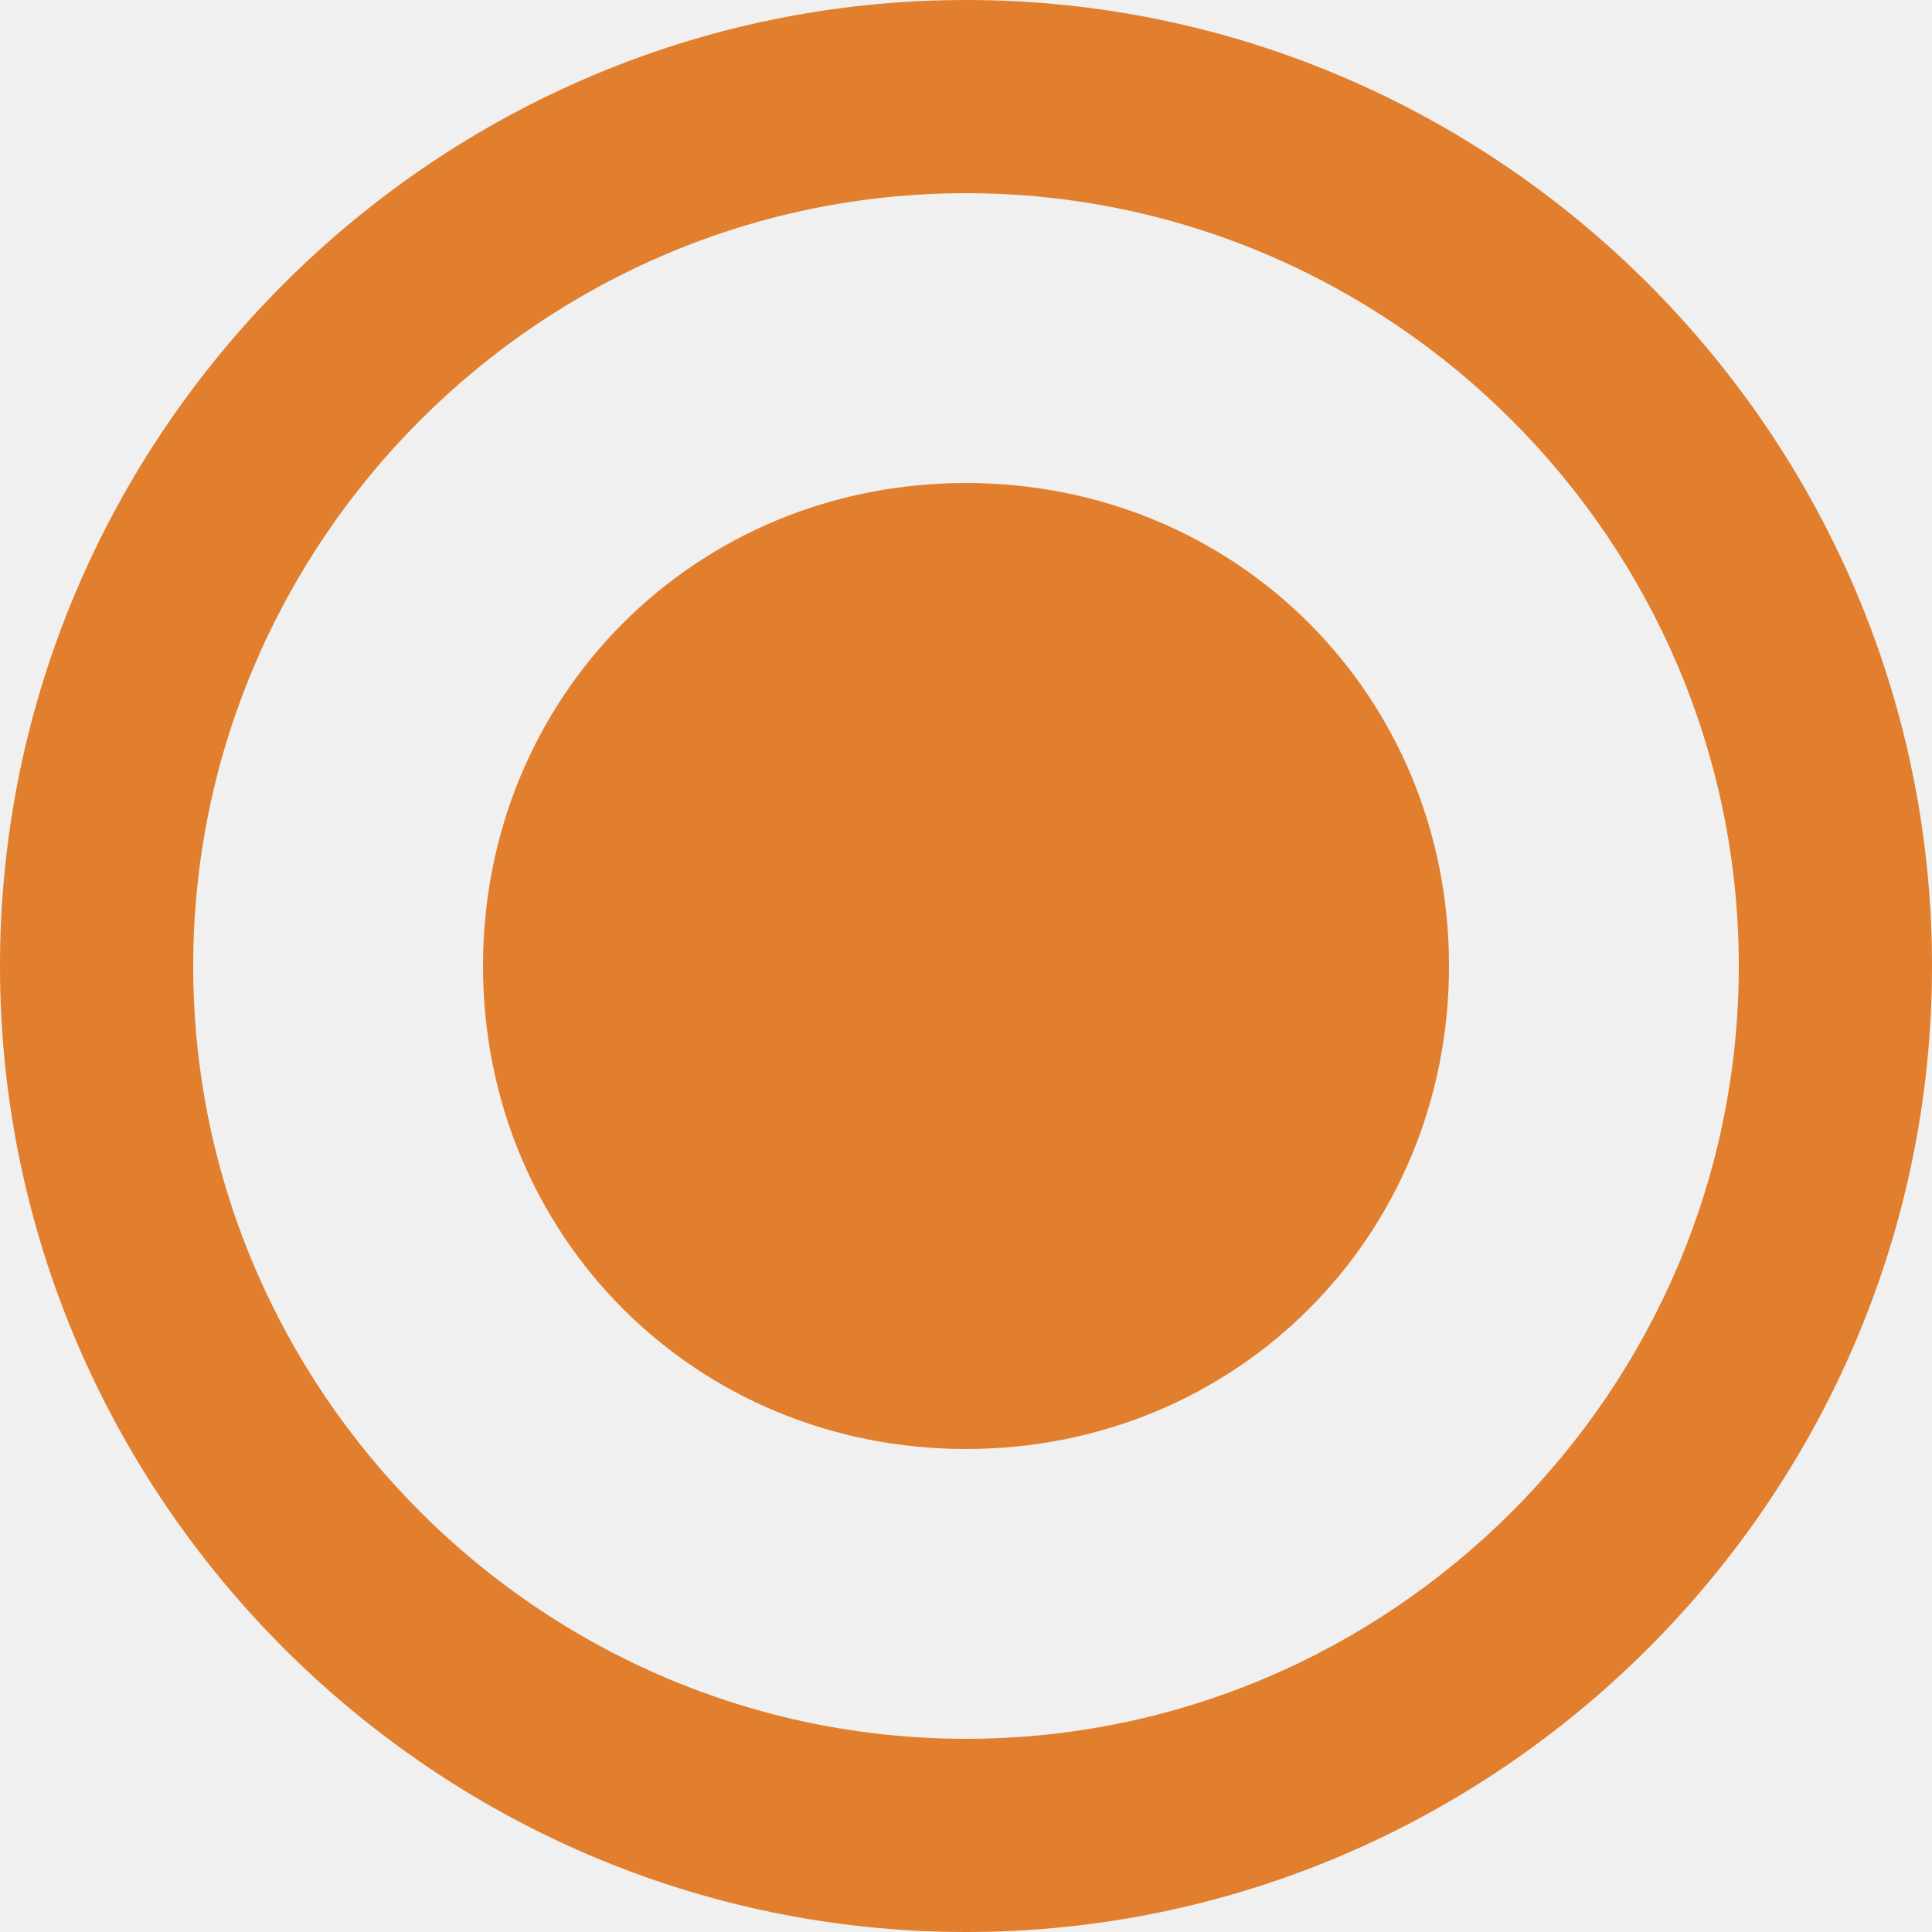
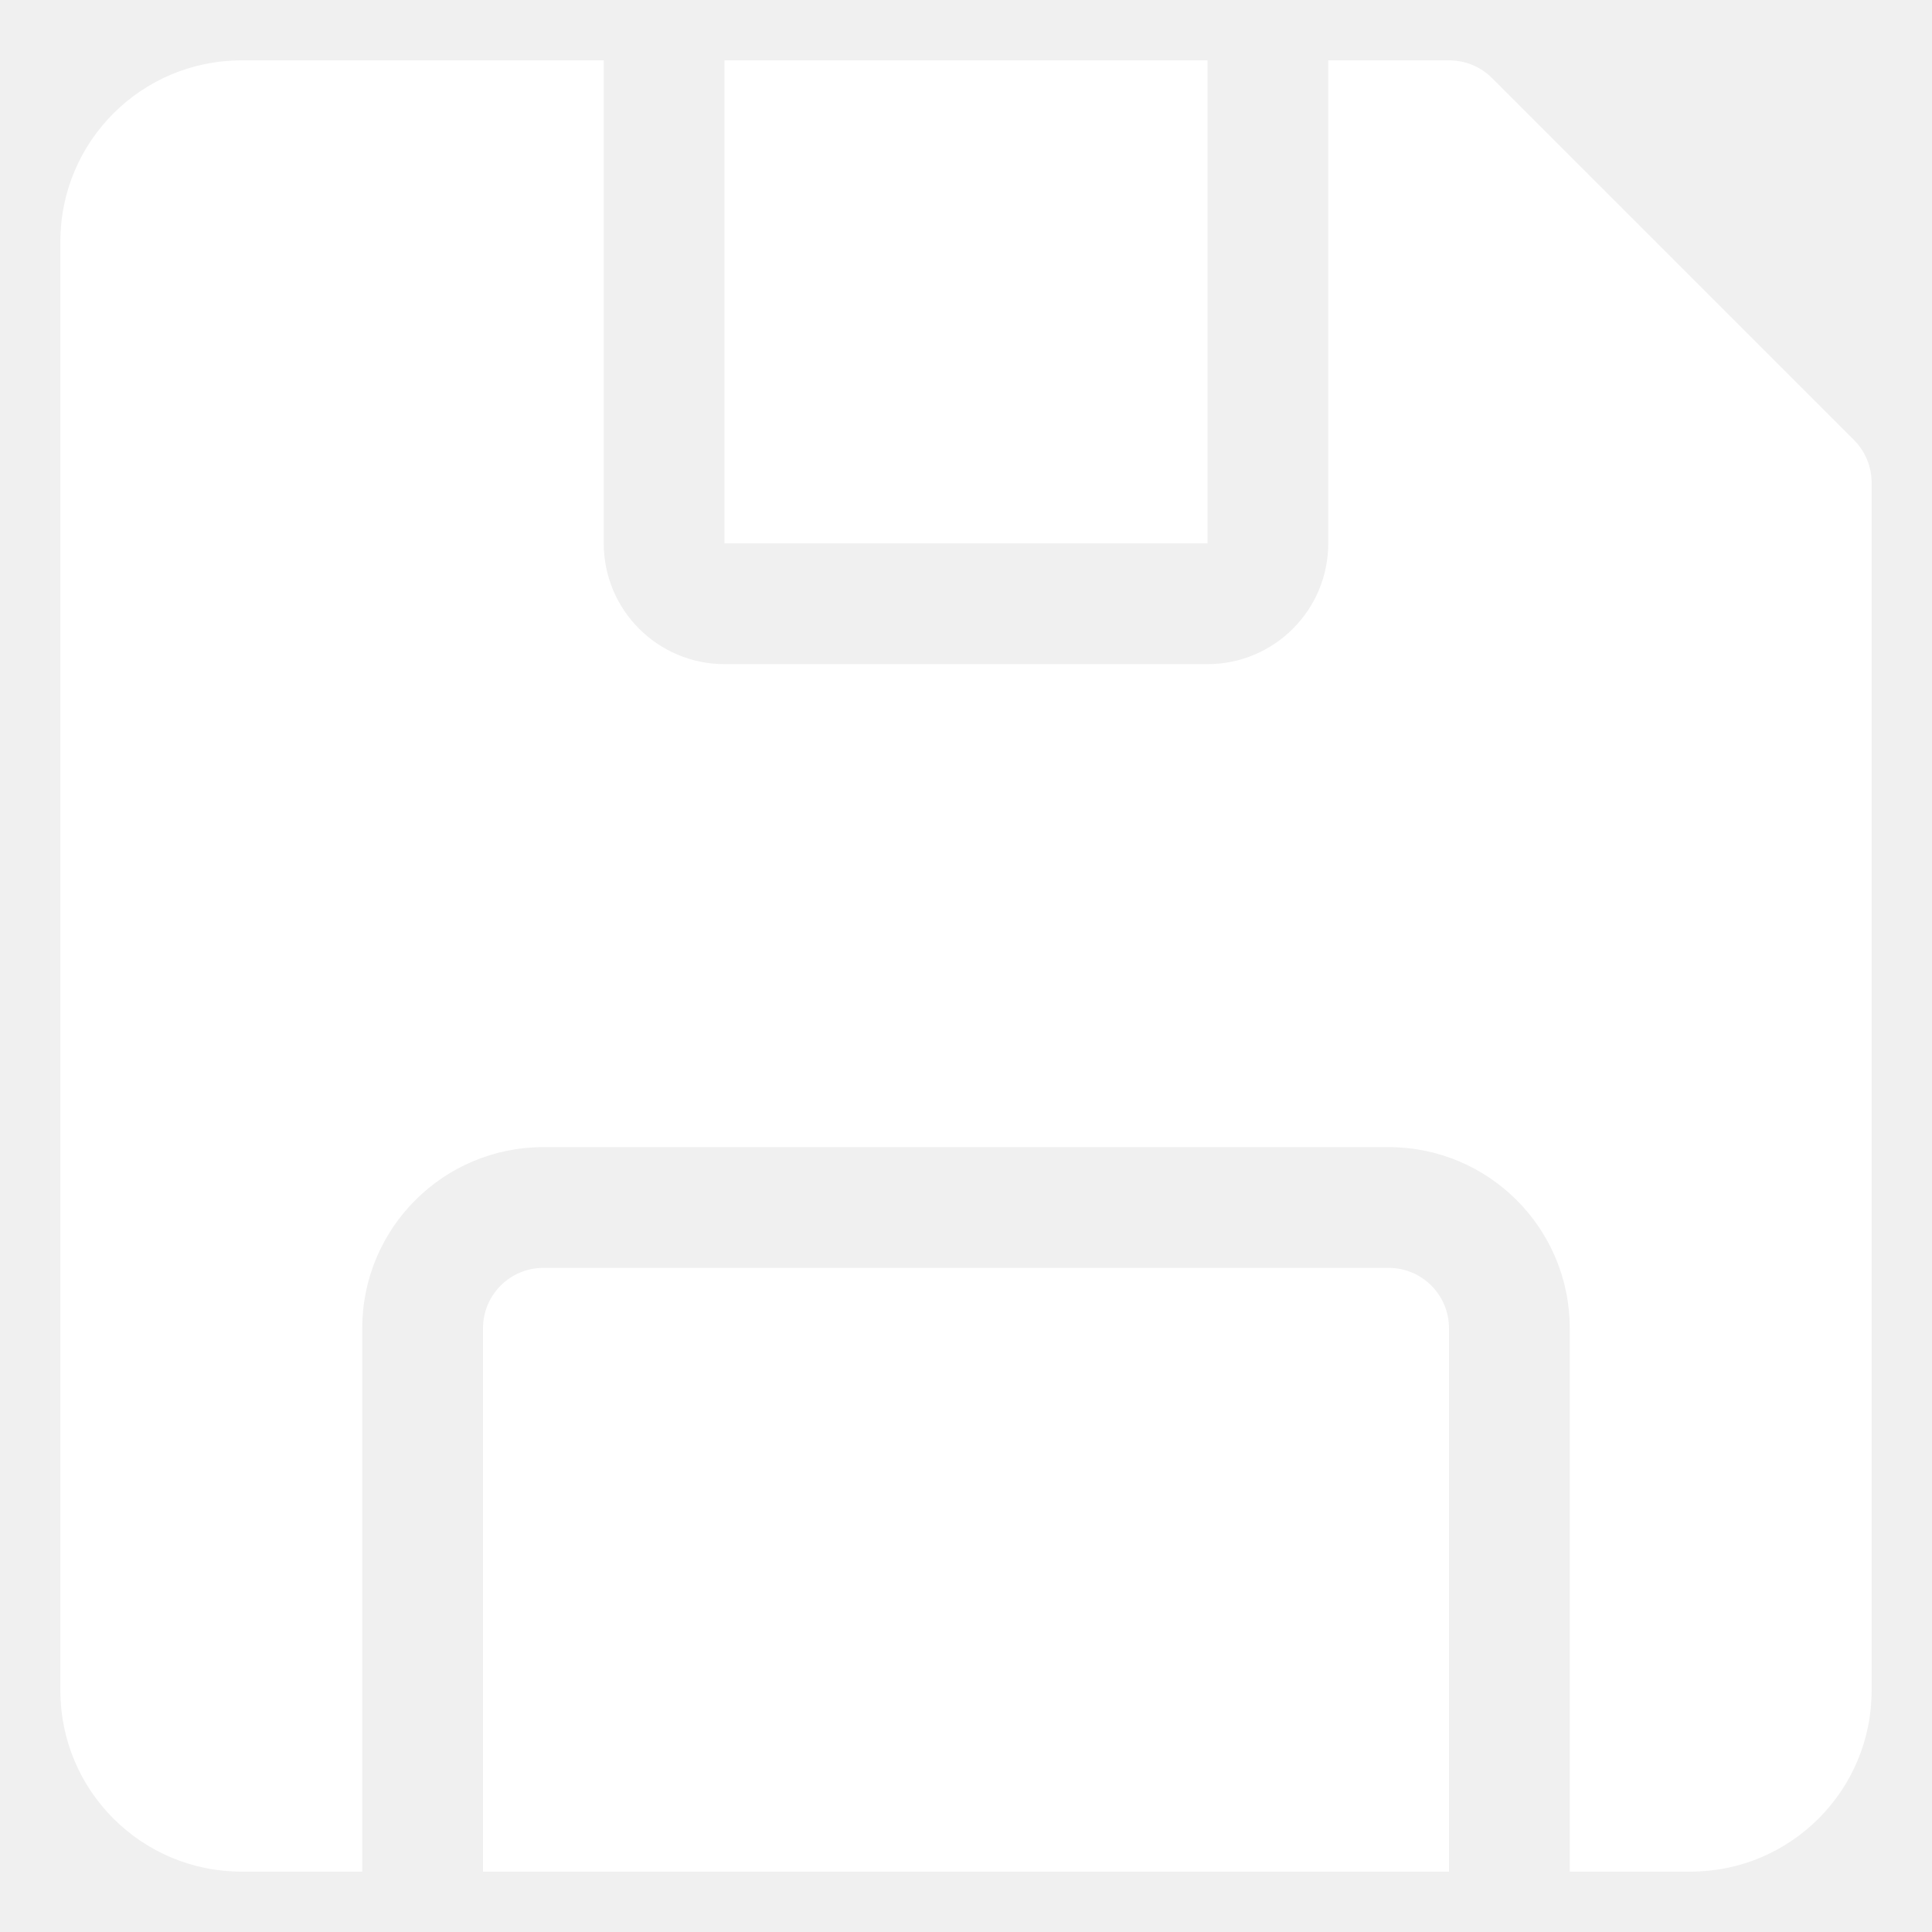
- <svg xmlns="http://www.w3.org/2000/svg" height="20px" version="1.1" viewBox="0 0 20 20" width="20px">
-   <defs />
-   <g fill="none" fill-rule="evenodd" id="Page-1" stroke="none" stroke-width="1">
-     <g fill="#e27f2e" id="Core" transform="translate(-338, -338)">
-       <g id="radio-button-on" transform="translate(338, 338)">
-         <path d="M10,5 C7.2,5 5,7.2 5,10 C5,12.8 7.2,15 10,15 C12.8,15 15,12.8 15,10 C15,7.2 12.8,5 10,5 L10,5 Z M10,0 C4.5,0 0,4.5 0,10 C0,15.5 4.5,20 10,20 C15.5,20 20,15.5 20,10 C20,4.5 15.5,0 10,0 L10,0 Z M10,18 C5.6,18 2,14.4 2,10 C2,5.6 5.6,2 10,2 C14.4,2 18,5.6 18,10 C18,14.4 14.4,18 10,18 L10,18 Z" id="Shape" />
-       </g>
-     </g>
+ <svg xmlns="http://www.w3.org/2000/svg" version="1.1" width="512" height="512" x="0" y="0" viewBox="0 0 32 32" style="enable-background:new 0 0 512 512" xml:space="preserve" class="">
+   <g>
+     <path d="m30.71 7.29-6-6A1 1 0 0 0 24 1h-2v8a2 2 0 0 1-2 2h-8a2 2 0 0 1-2-2V1H4a3 3 0 0 0-3 3v24a3 3 0 0 0 3 3h2v-9a3 3 0 0 1 3-3h14a3 3 0 0 1 3 3v9h2a3 3 0 0 0 3-3V8a1 1 0 0 0-.29-.71z" fill="white" opacity="1" data-original="white" class="" />
+     <path d="M12 1h8v8h-8zM23 21H9a1 1 0 0 0-1 1v9h16v-9a1 1 0 0 0-1-1z" fill="white" opacity="1" data-original="white" class="" />
  </g>
</svg>
